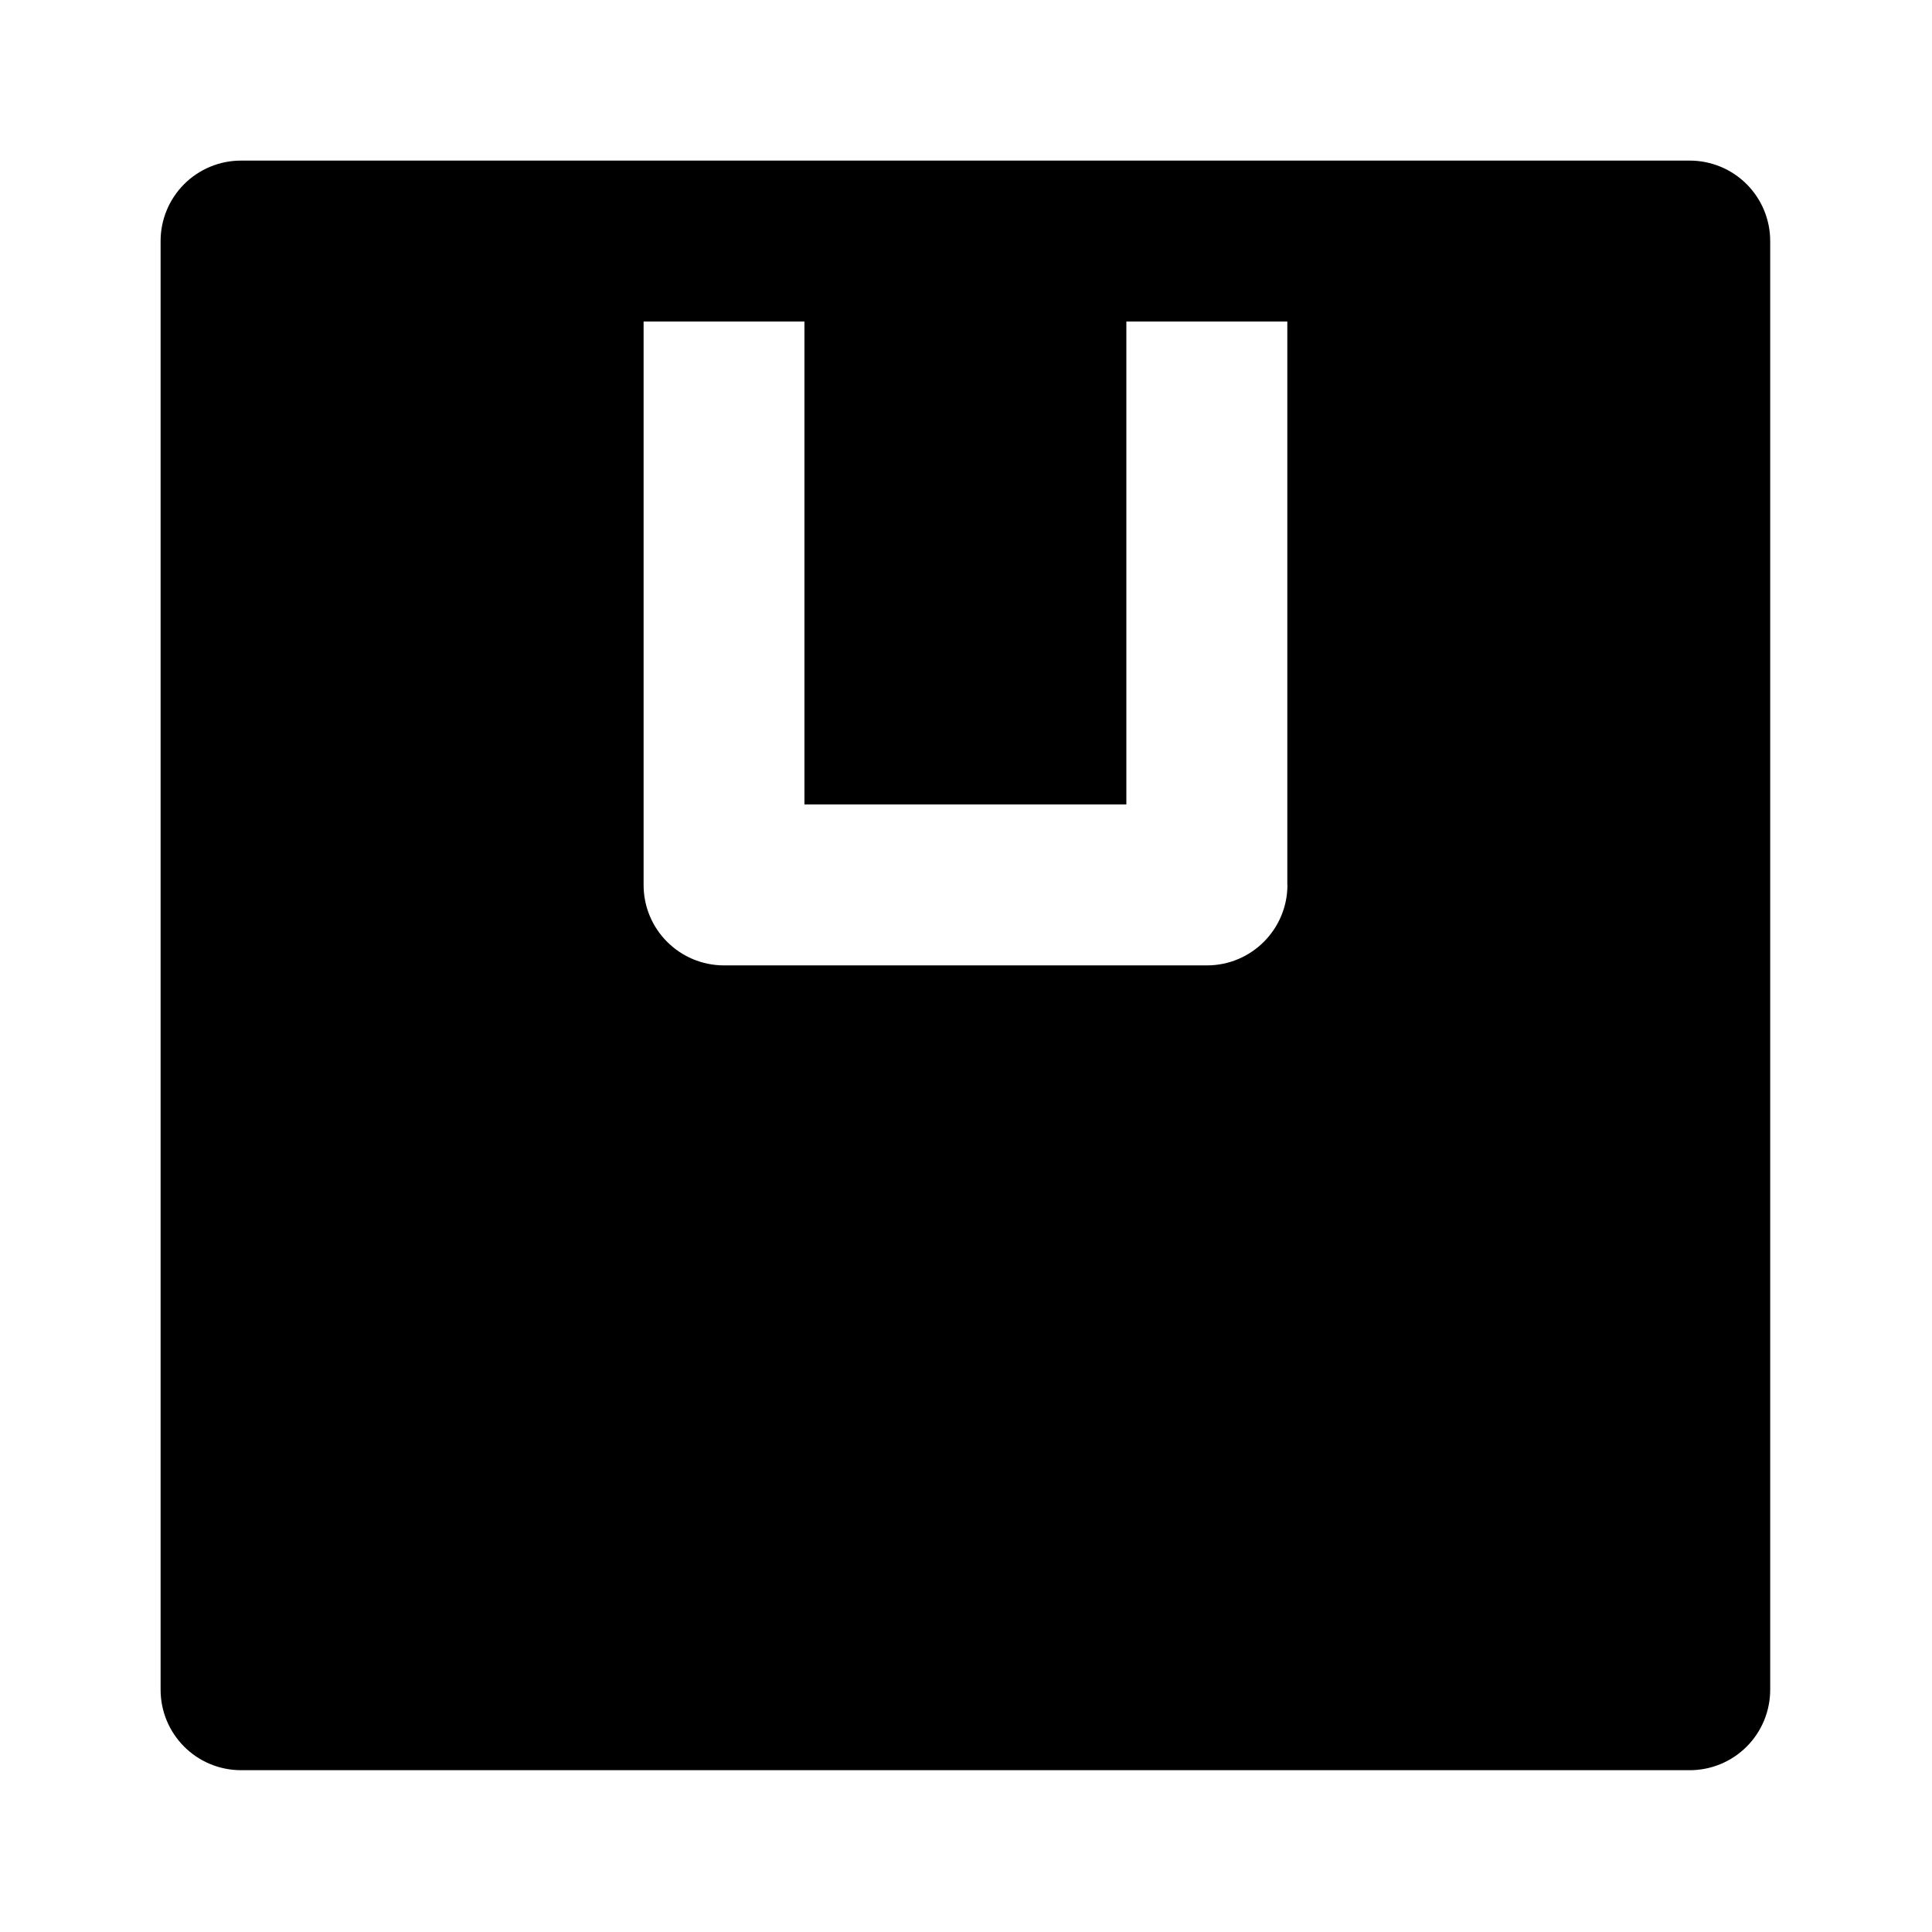
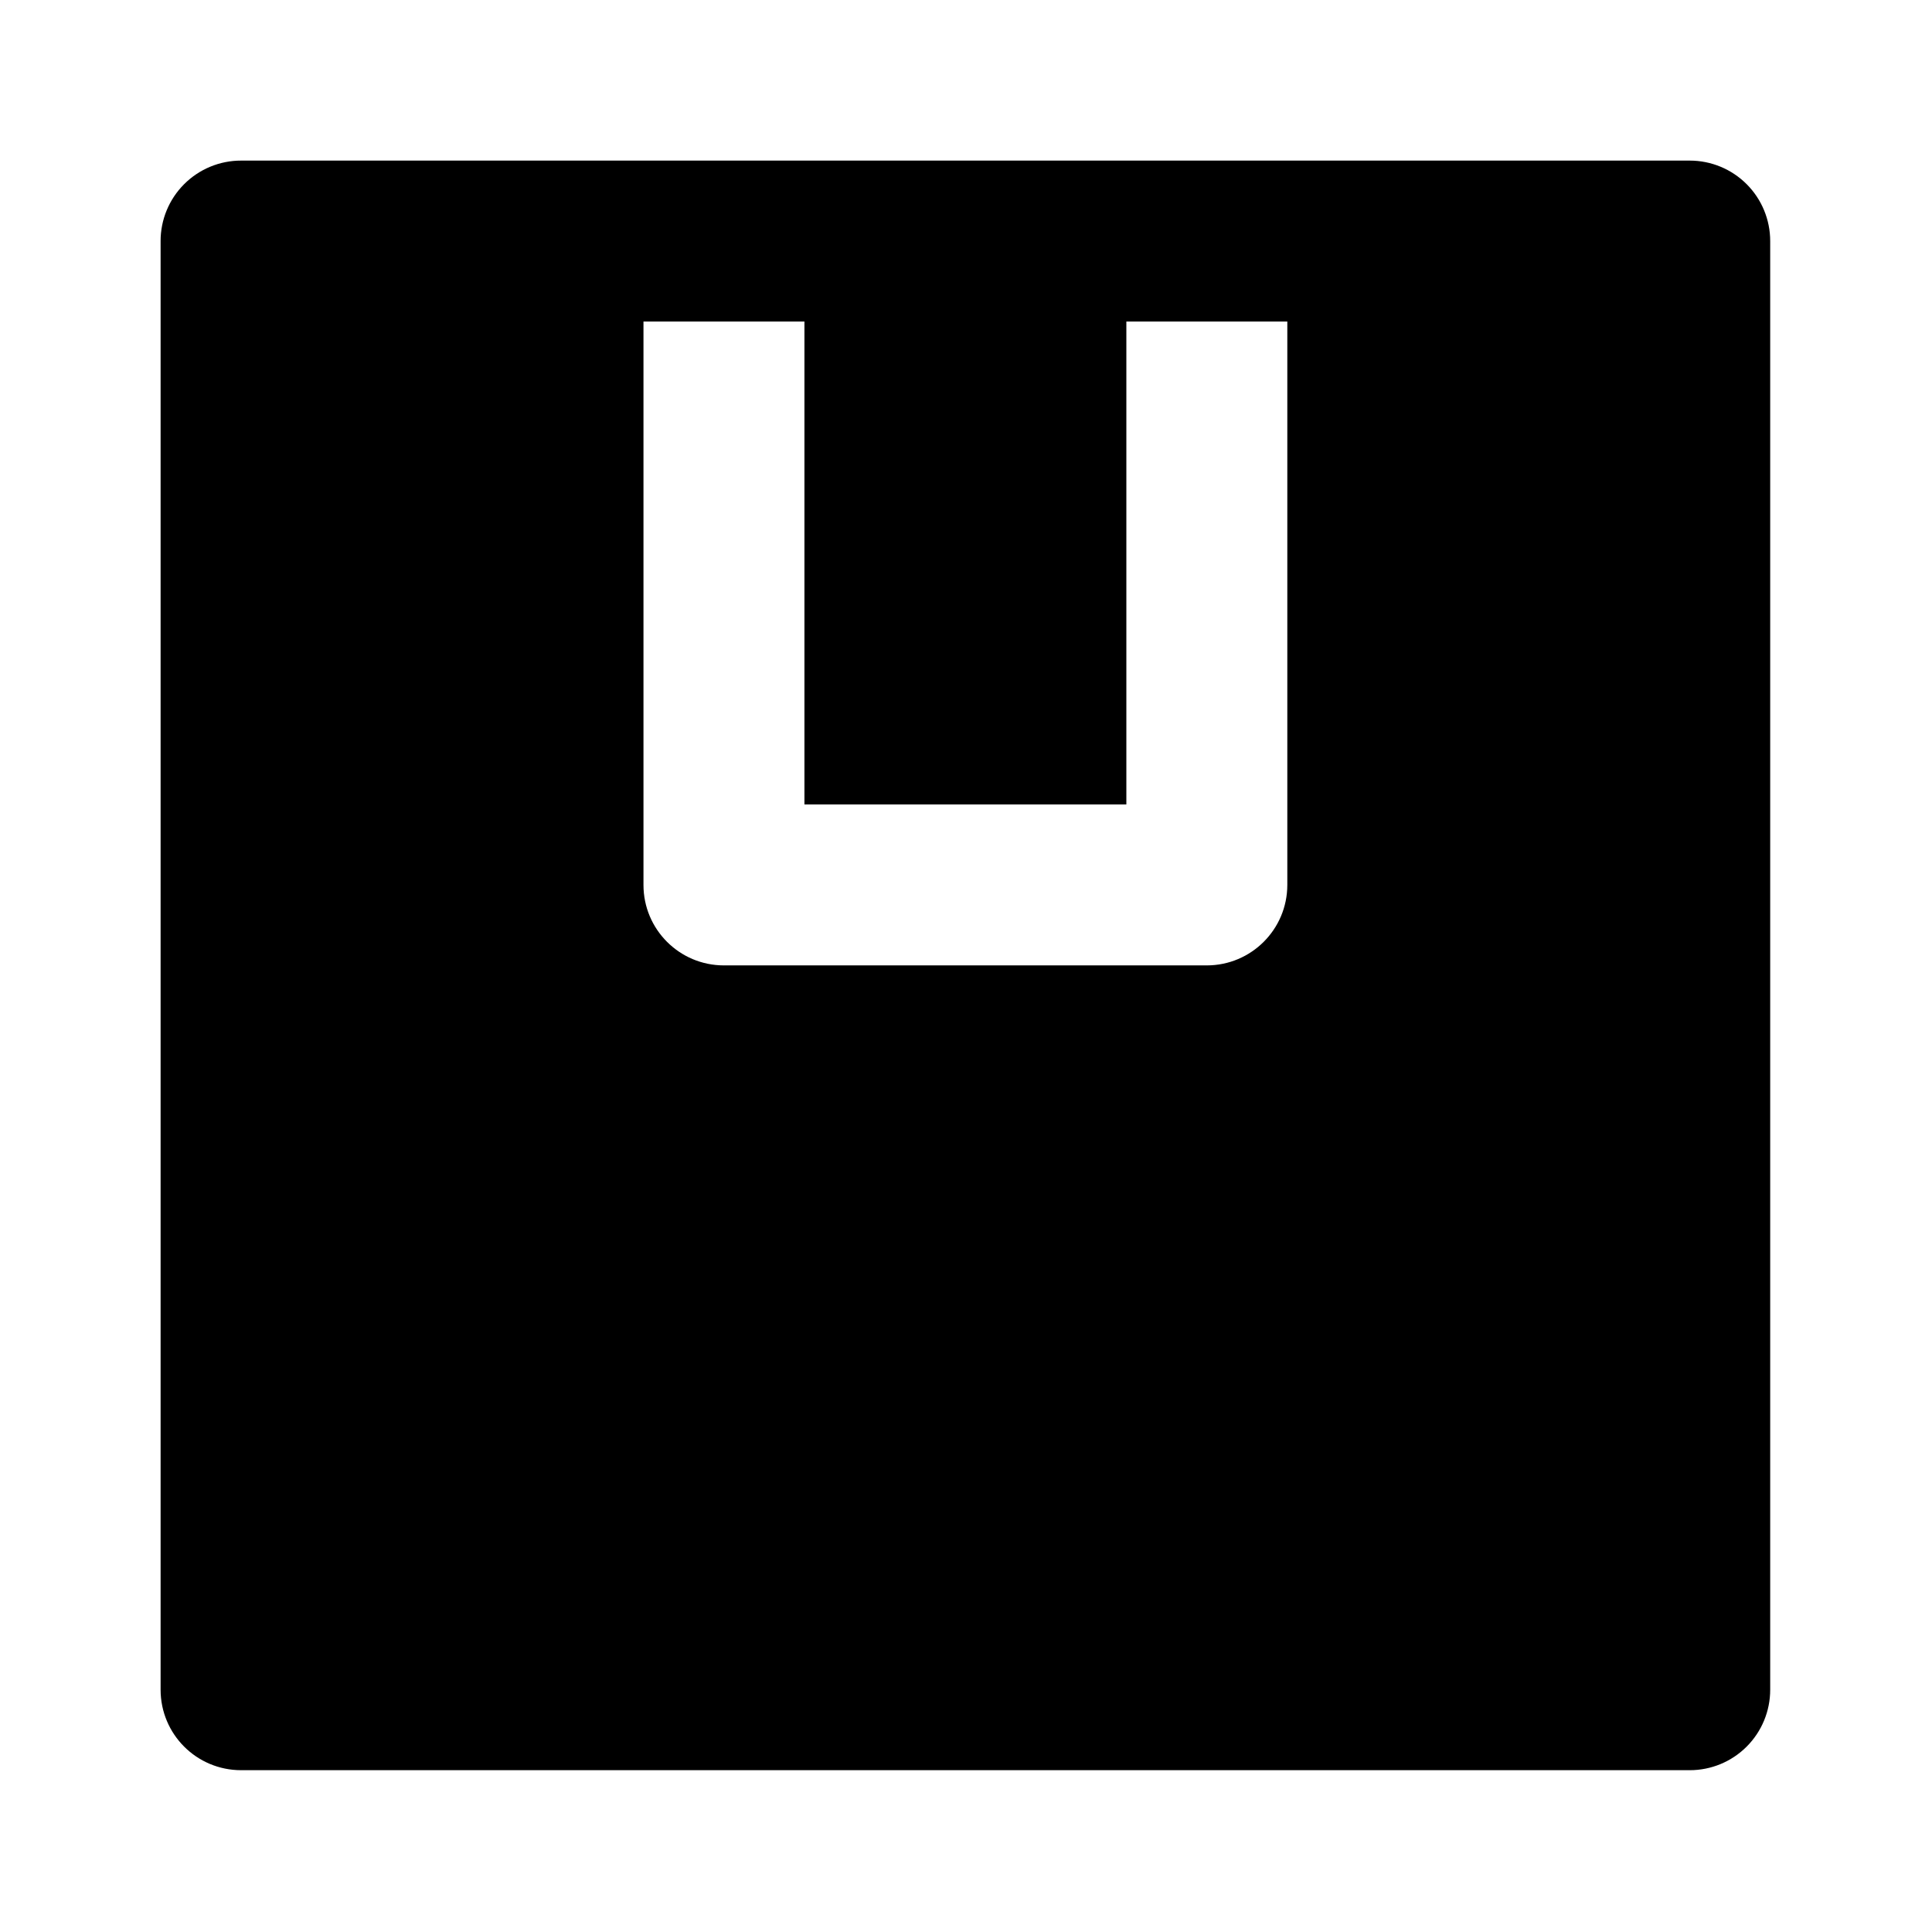
<svg xmlns="http://www.w3.org/2000/svg" width="16" height="16">
-   <path fill-rule="evenodd" clip-rule="evenodd" d="M1.997 1.33a.666.666 0 0 0-.667.667v11.996c0 .369.298.667.667.667h11.997a.666.666 0 0 0 .666-.667V1.997a.666.666 0 0 0-.666-.667H1.997zm8.664 5.999V2.663H9.328v3.999H6.662V2.663H5.33v4.666c0 .368.298.666.667.666h3.999a.667.667 0 0 0 .666-.666z" />
+   <path d="M1.997 1.33a.666.666 0 0 0-.667.667v11.996c0 .369.298.667.667.667h11.997a.666.666 0 0 0 .666-.667V1.997a.666.666 0 0 0-.666-.667H1.997zm8.664 5.999a.667.667 0 0 1-.666.666h-4a.666.666 0 0 1-.666-.666V2.663h1.333v3.999h2.666V2.663h1.333v4.666z" />
</svg>
